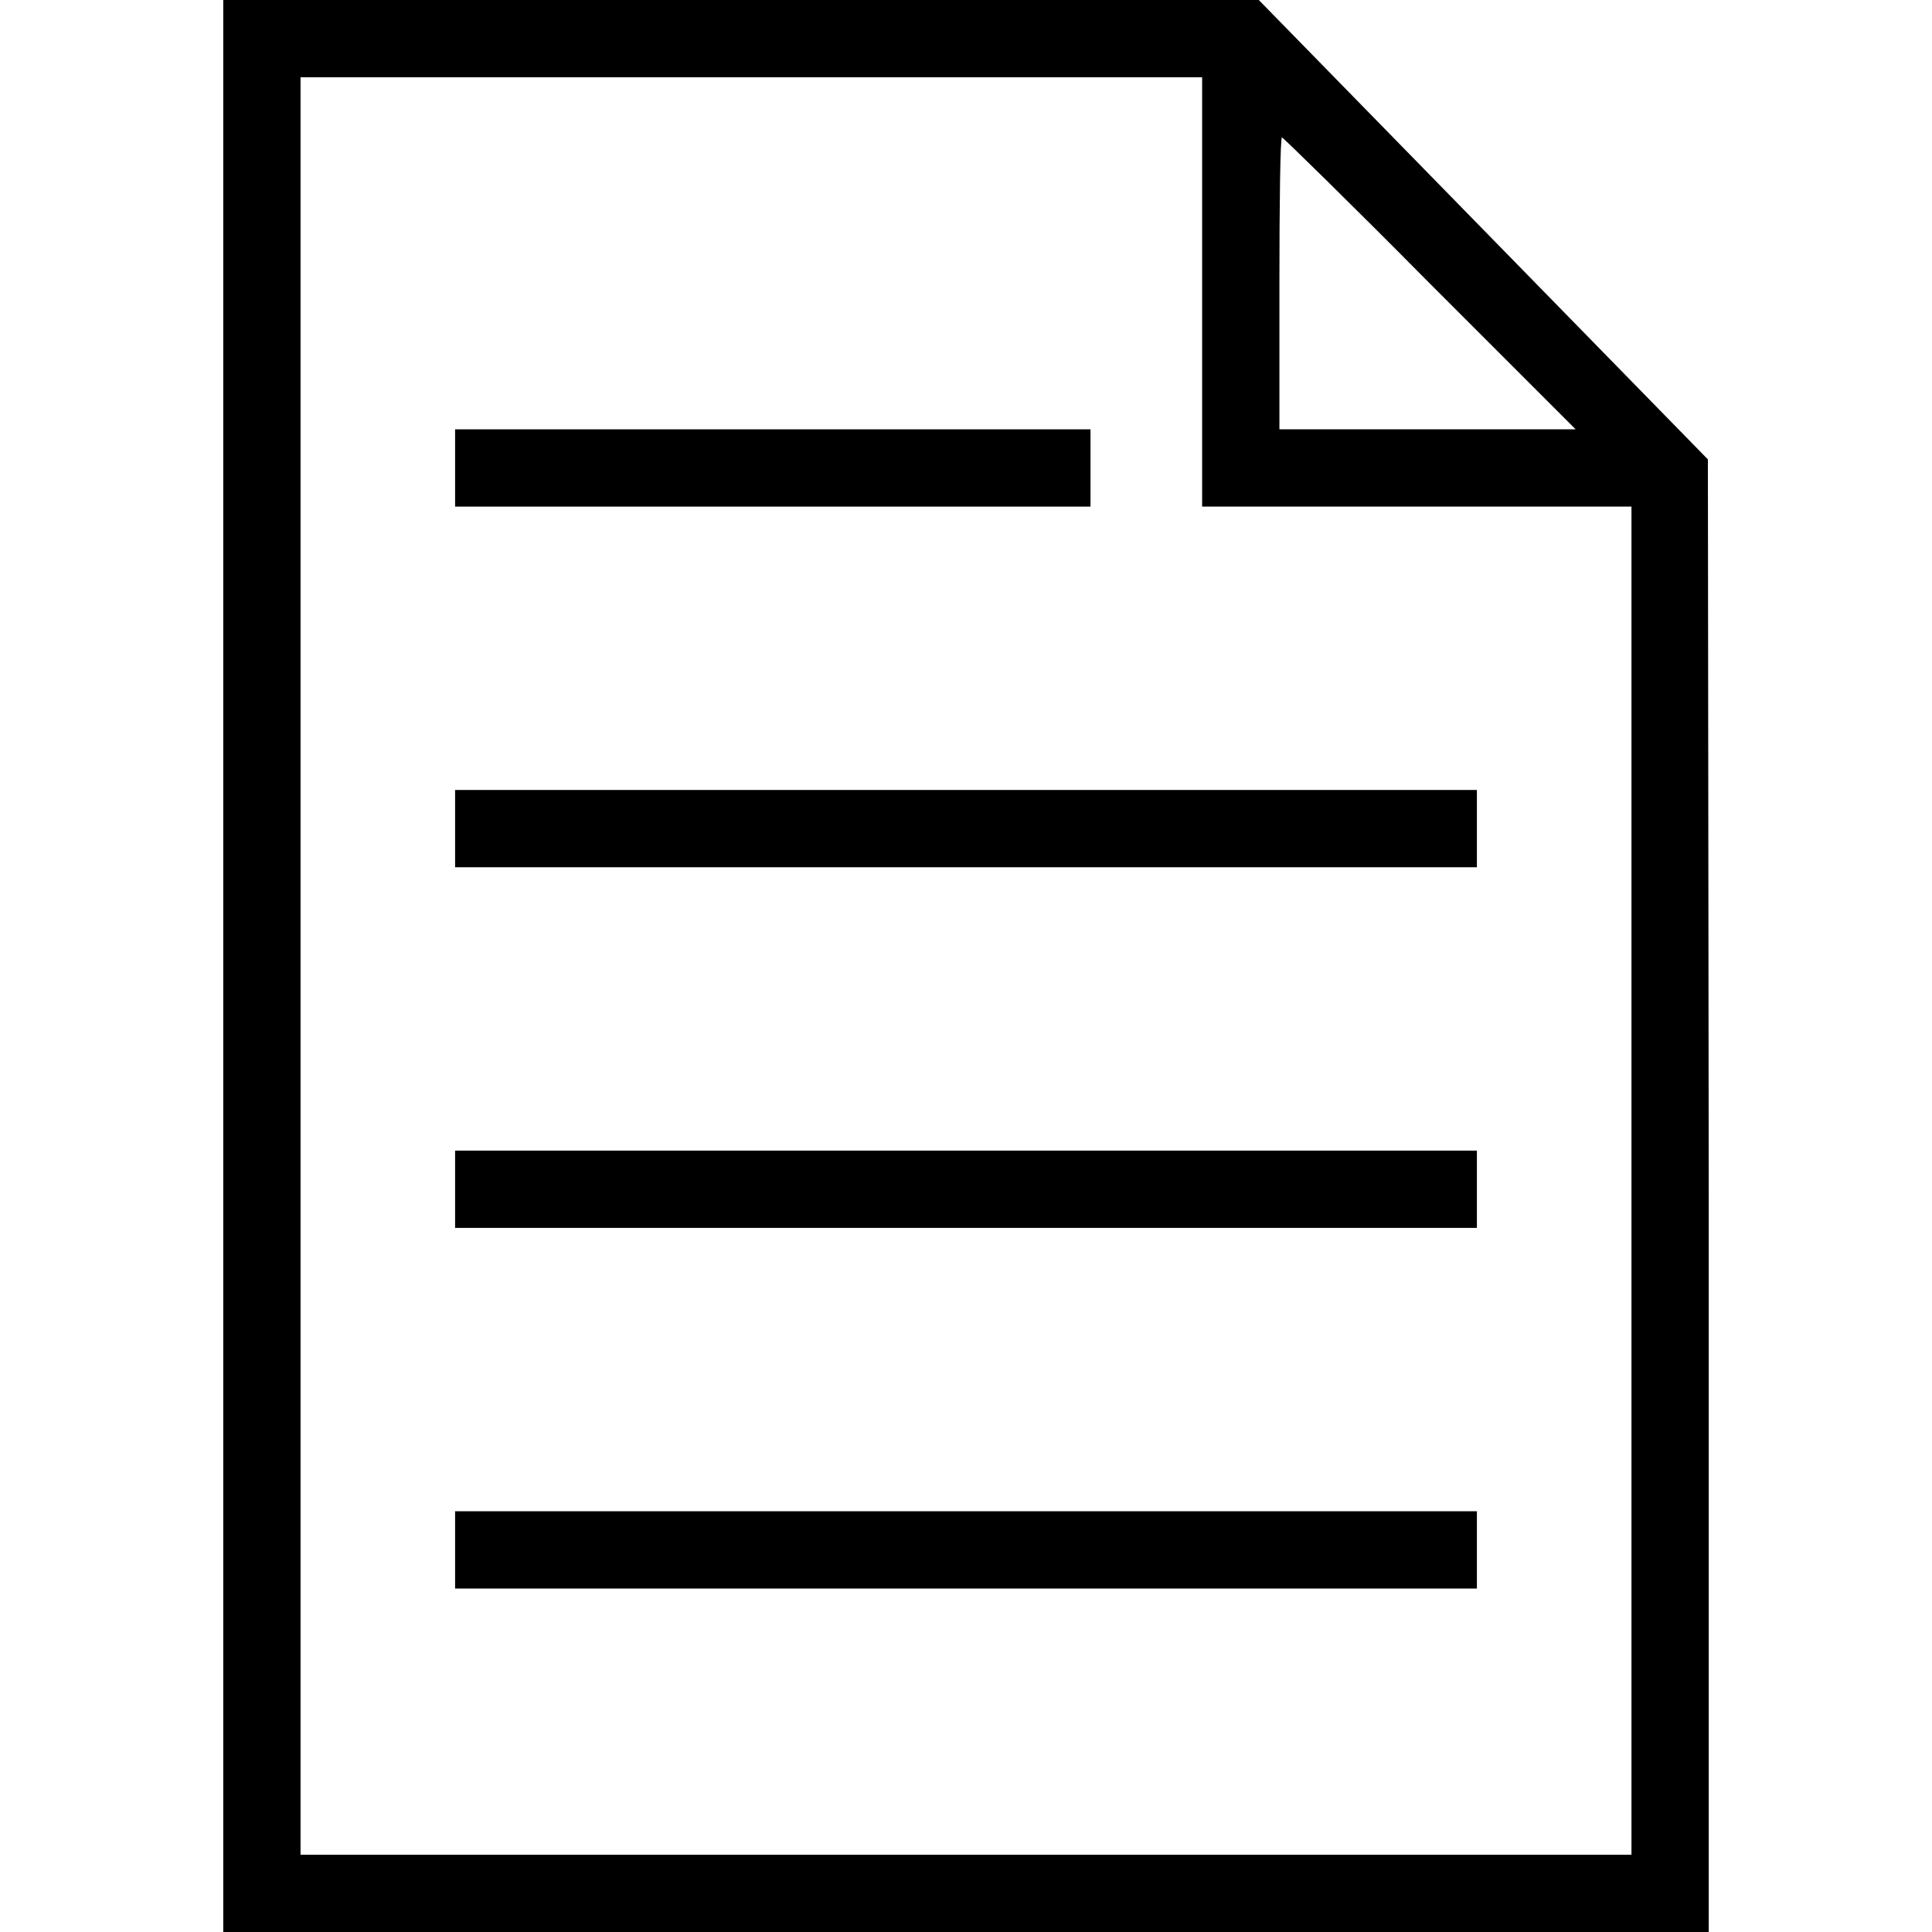
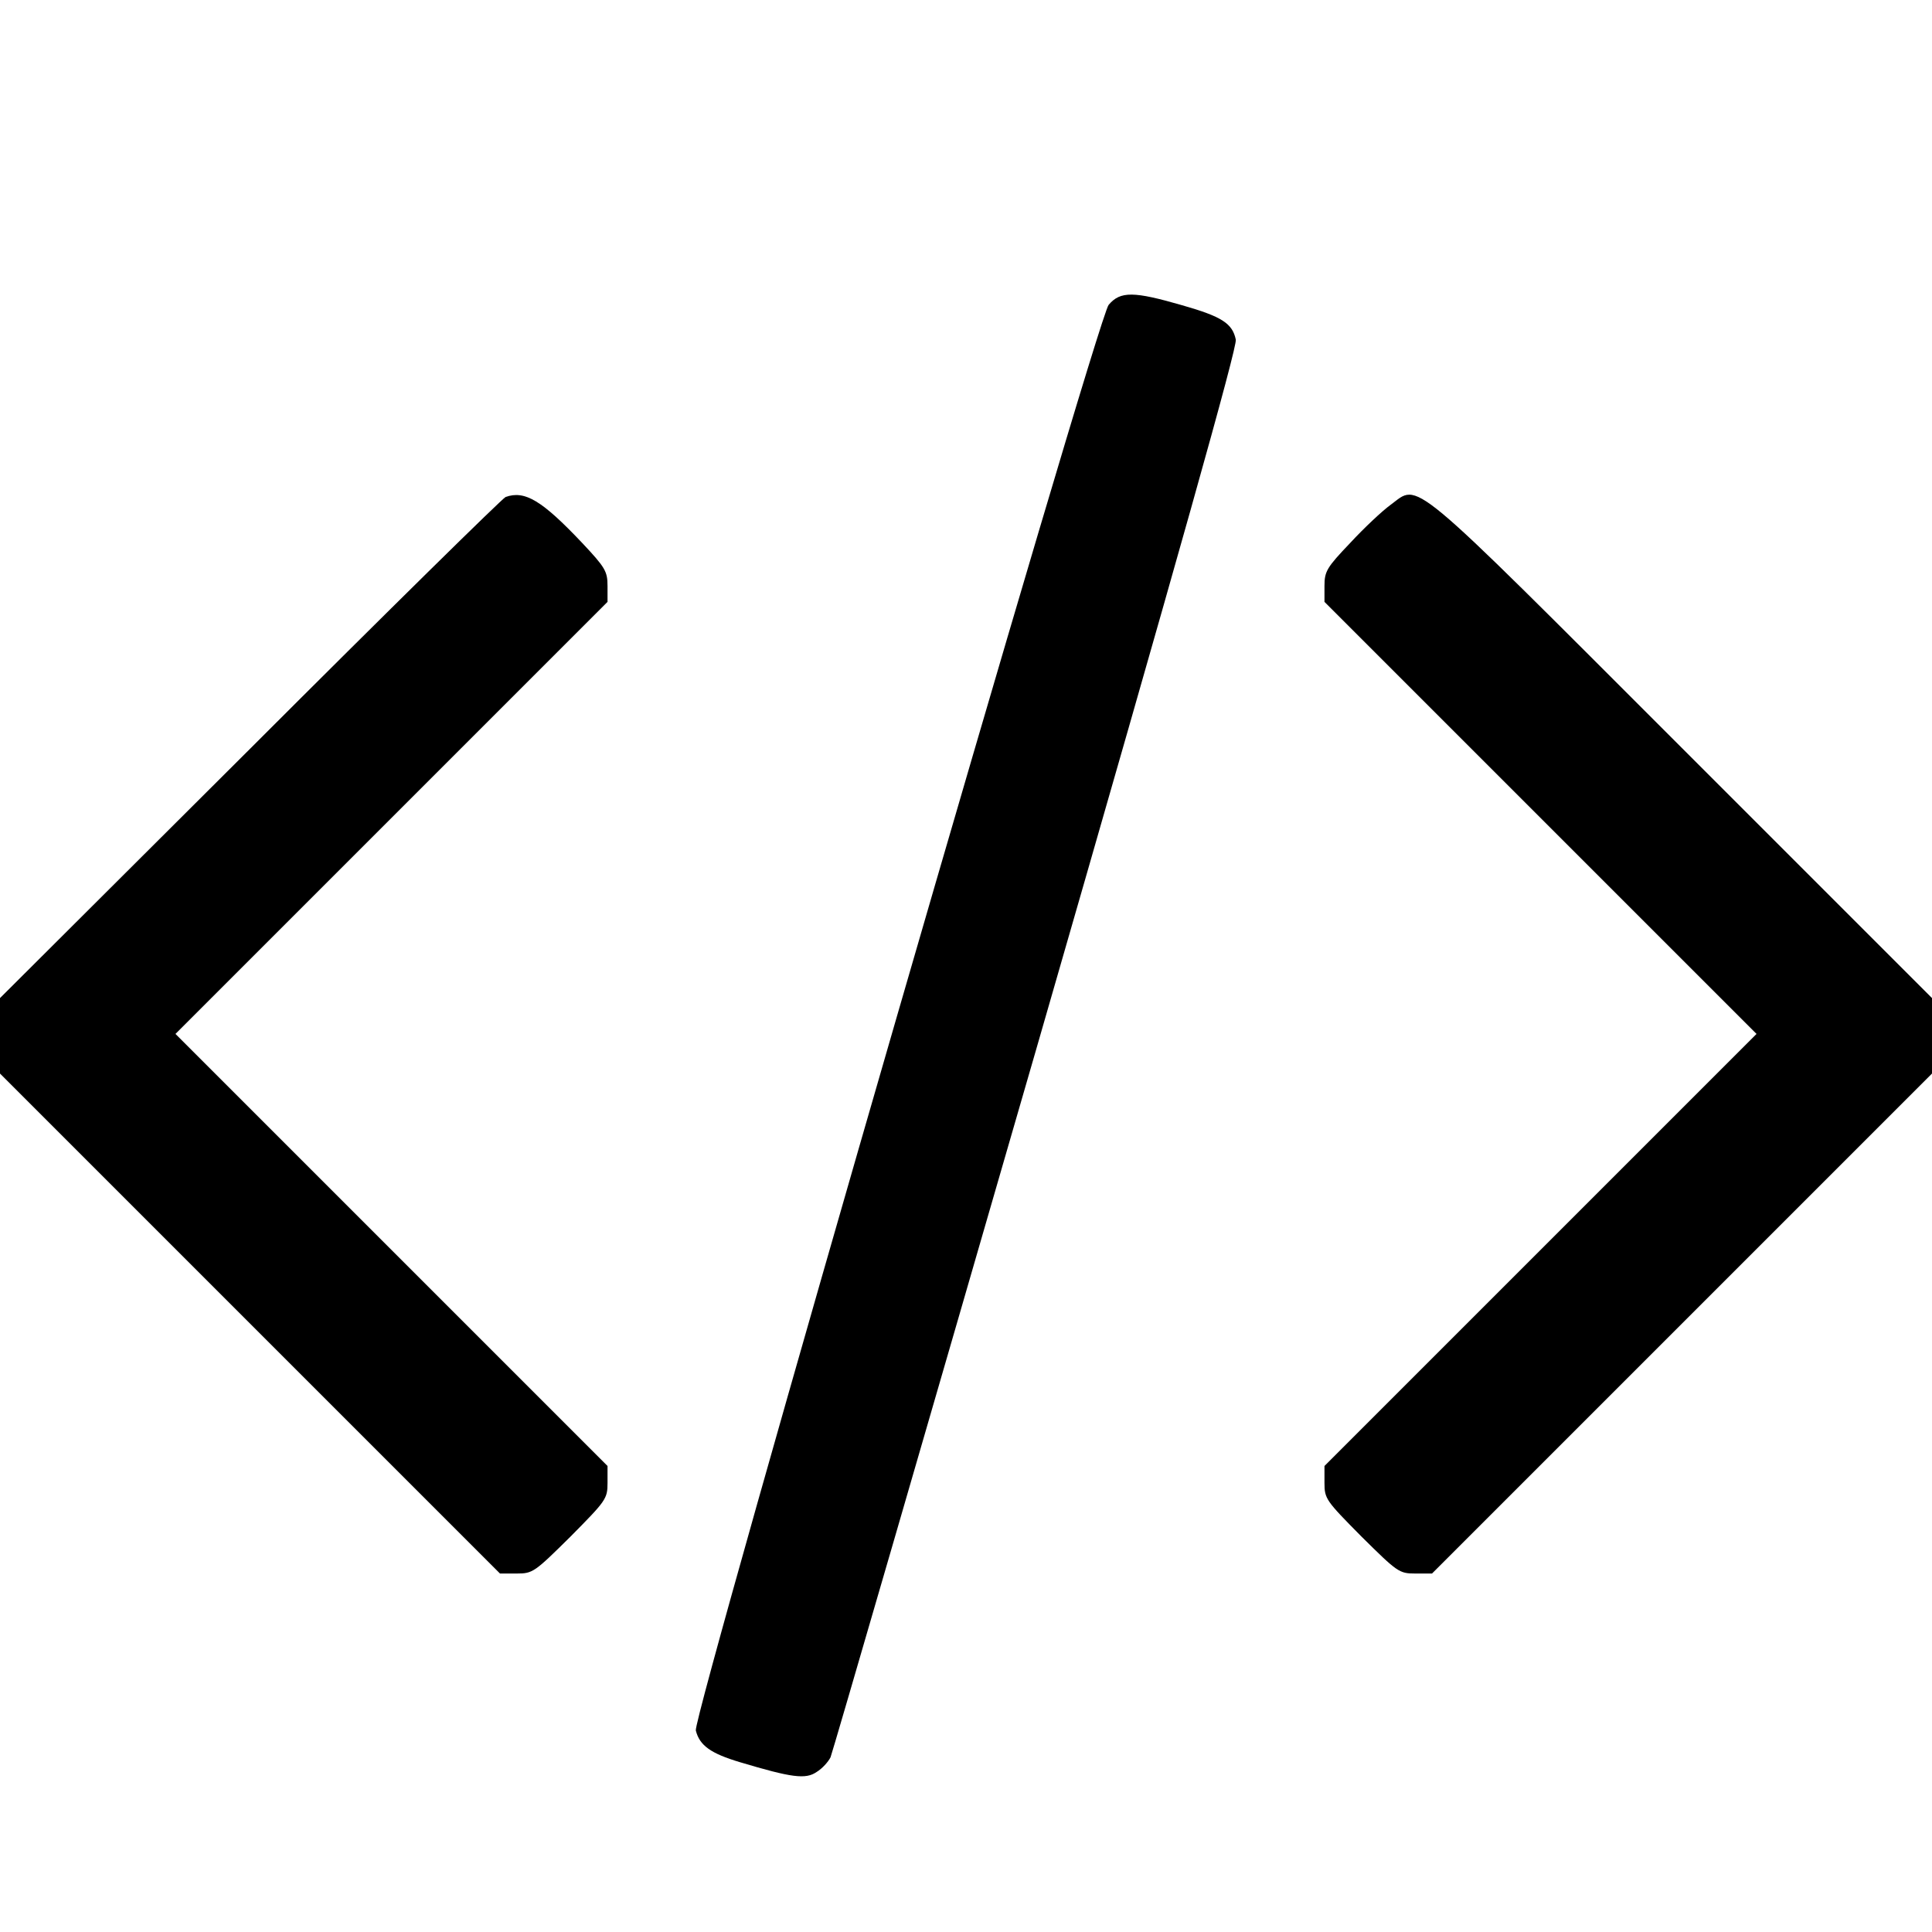
- <svg xmlns="http://www.w3.org/2000/svg" version="1.0" width="225pt" height="225pt" viewBox="0 0 225 225" preserveAspectRatio="xMidYMid meet">
-   <g transform="translate(0,225) scale(0.1,-0.1)" fill="#000000" stroke="none">
-     <path d="M260 1125 l0 -1125 865 0 865 0 0 858 -1 857 -262 268 -262 268 -602         -1 -603 0 0 -1125z m1140 785 l0 -250 250 0 250 0 0 -785 0 -785 -775 0 -775         0 0 1035 0 1035 525 0 525 0 0 -250z m265 10 l170 -170 -173 0 -172 0 0 170         c0 94 1 170 3 170 1 0 79 -76 172 -170z" />
-     <path d="M530 1705 l0 -45 370 0 370 0 0 45 0 45 -370 0 -370 0 0 -45z" />
-     <path d="M530 1285 l0 -45 595 0 595 0 0 45 0 45 -595 0 -595 0 0 -45z" />
-     <path d="M530 865 l0 -45 595 0 595 0 0 45 0 45 -595 0 -595 0 0 -45z" />
-     <path d="M530 445 l0 -45 595 0 595 0 0 45 0 45 -595 0 -595 0 0 -45z" />
+ <svg xmlns="http://www.w3.org/2000/svg" version="1.0" width="512pt" height="512pt" viewBox="0 0 512 512" preserveAspectRatio="xMidYMid meet">
+   <g transform="translate(0,512) scale(0.1,-0.1)" fill="#000000" stroke="none">
+     <path d="M2938 4312 c-31 -37 -1103 -3740 -1094 -3778 10 -40 40 -61 117 -84         137 -41 174 -46 203 -26 15 9 31 27 37 39 5 12 250 856 545 1876 382 1324 533         1862 529 1881 -9 43 -37 61 -142 91 -128 37 -164 38 -195 1z" />
+     <path d="M1340 3803 c-8 -3 -313 -303 -677 -667 l-663 -661 0 -100 0 -100 663         -663 662 -662 45 0 c42 0 47 4 142 98 94 95 98 100 98 142 l0 45 -572 572         -573 573 573 573 572 572 0 42 c0 39 -6 49 -67 114 -107 113 -152 140 -203         122z" />
+     <path d="M3685 3782 c-22 -16 -70 -61 -107 -101 -62 -65 -68 -75 -68 -114 l0         -42 572 -572 573 -573 -573 -573 -572 -572 0 -45 c0 -42 4 -47 98 -142 95 -94         100 -98 142 -98 l45 0 662 662 663 663 0 100 0 100 -663 663 c-737 737 -694         701 -772 644z" />
  </g>
</svg>
